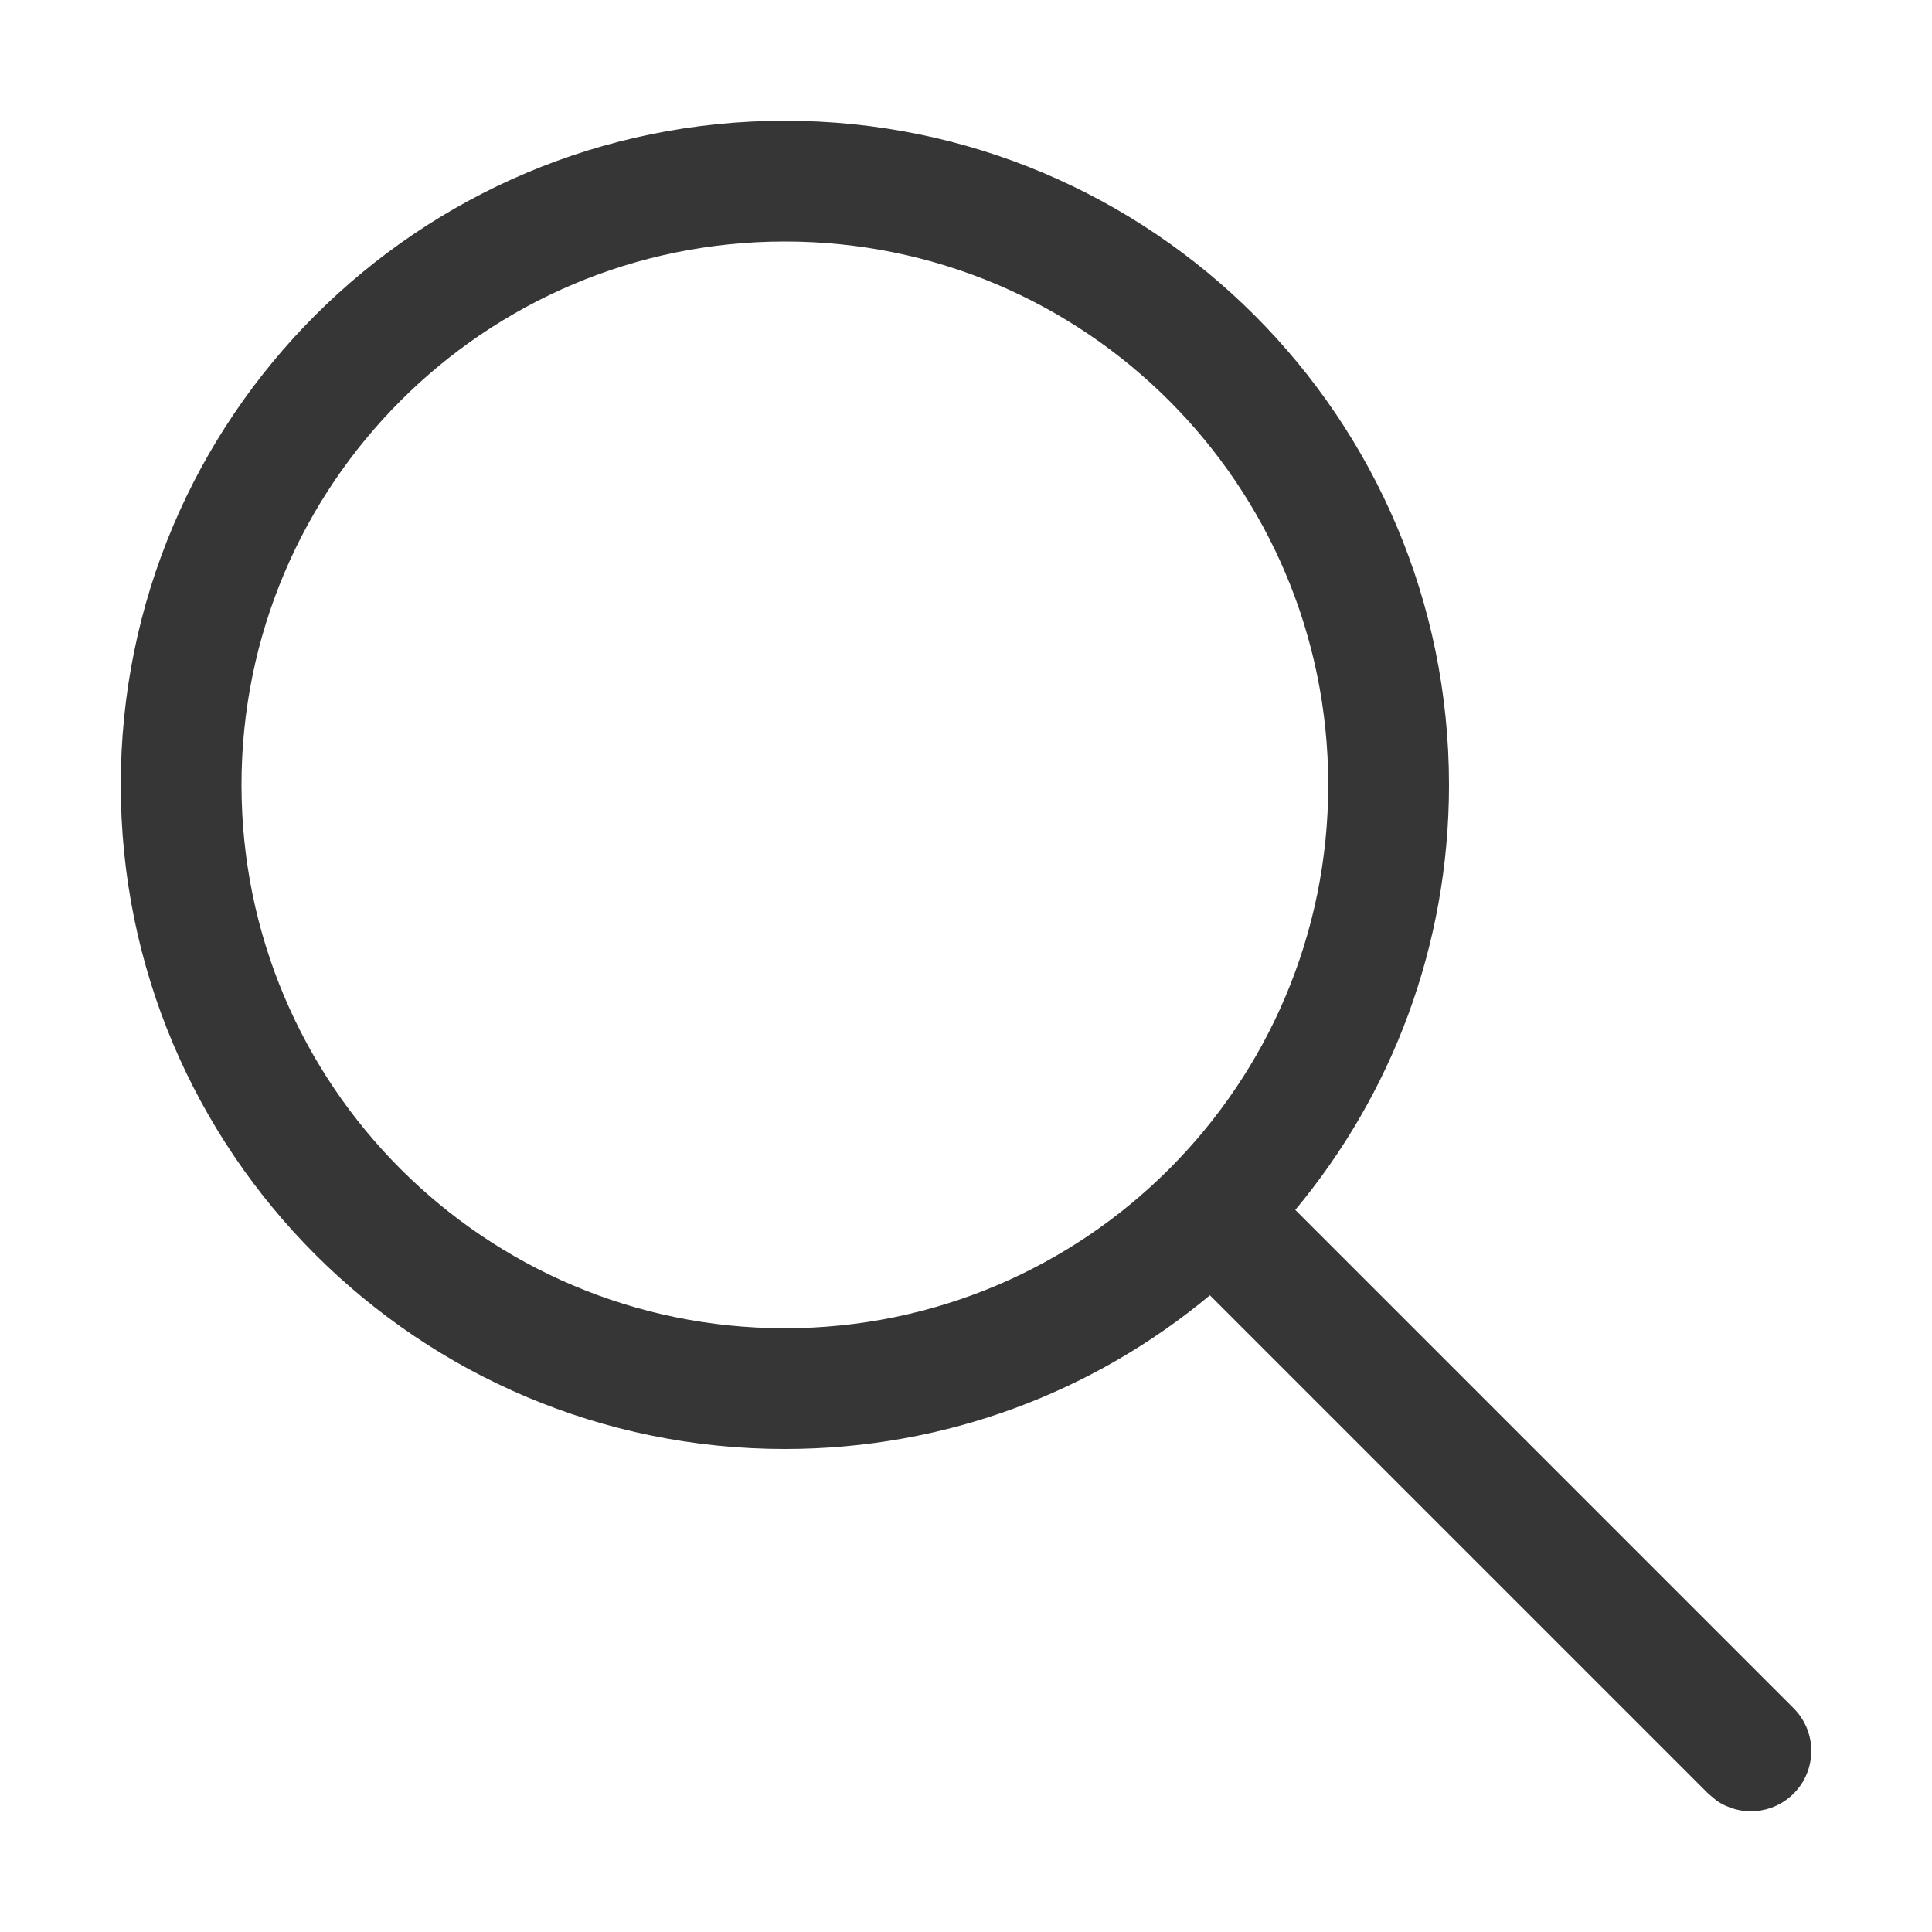
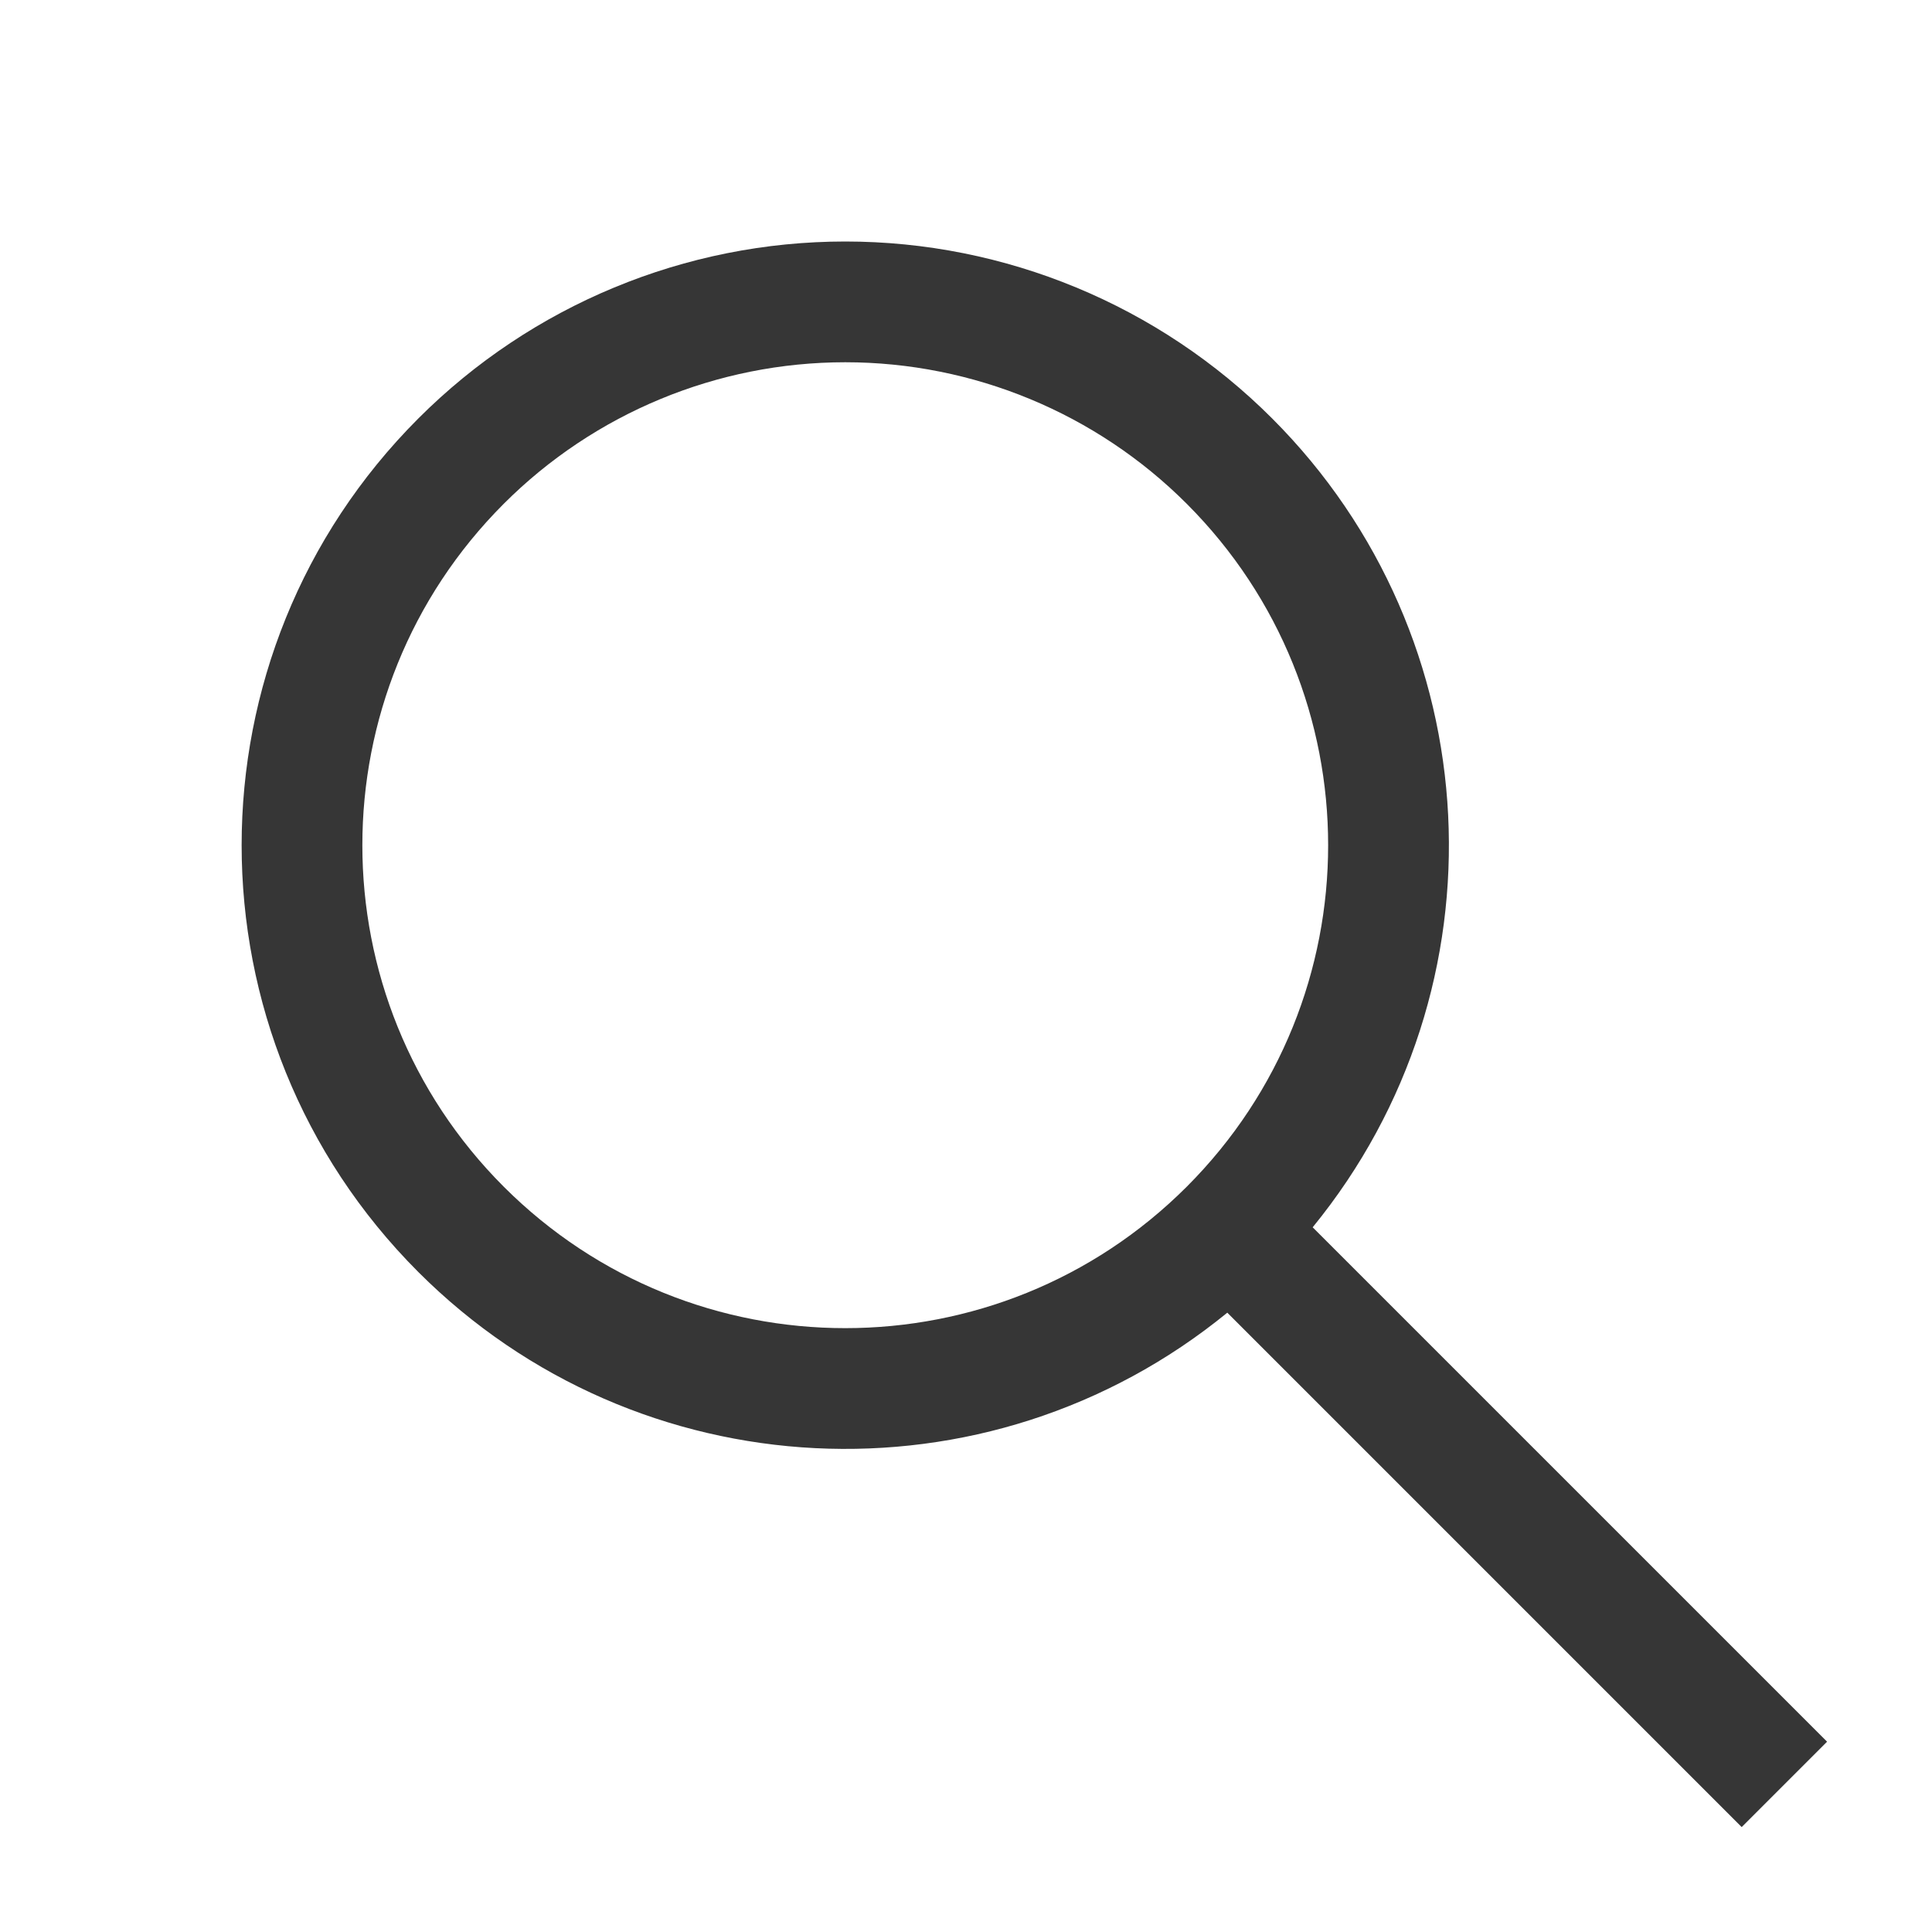
<svg xmlns="http://www.w3.org/2000/svg" width="16" height="16" enable-background="new" version="1.1">
-   <path d="m6.5 1c3.038 0 5.5 2.462 5.5 5.5 0 1.339-0.478 2.566-1.273 3.52l4.127 4.127c0.195 0.195 0.195 0.512 0 0.707-0.174 0.173-0.443 0.193-0.638 0.058l-0.069-0.058-4.127-4.127c-0.954 0.795-2.181 1.273-3.52 1.273-3.038 0-5.5-2.462-5.5-5.5 0-3.038 2.462-5.5 5.5-5.5zm0 1c-2.485 0-4.5 2.015-4.5 4.5 0 2.485 2.015 4.5 4.5 4.5 2.485 0 4.5-2.015 4.5-4.5 0-2.485-2.015-4.5-4.5-4.5z" fill="#363636" />
+   <path d="m7 2a5 5 0 0 0-3.535 1.465 5 5 0 0 0 0 7.07 5 5 0 0 0 6.699 0.336l4.26 4.26 0.707-0.707-4.26-4.26a5 5 0 0 0-0.336-6.699 5 5 0 0 0-3.535-1.465zm0 1a4 4 0 0 1 2.828 1.172 4 4 0 0 1 0 5.656 4 4 0 0 1-5.656 0 4 4 0 0 1 0-5.656 4 4 0 0 1 2.828-1.172z" fill="#363636" />
</svg>
